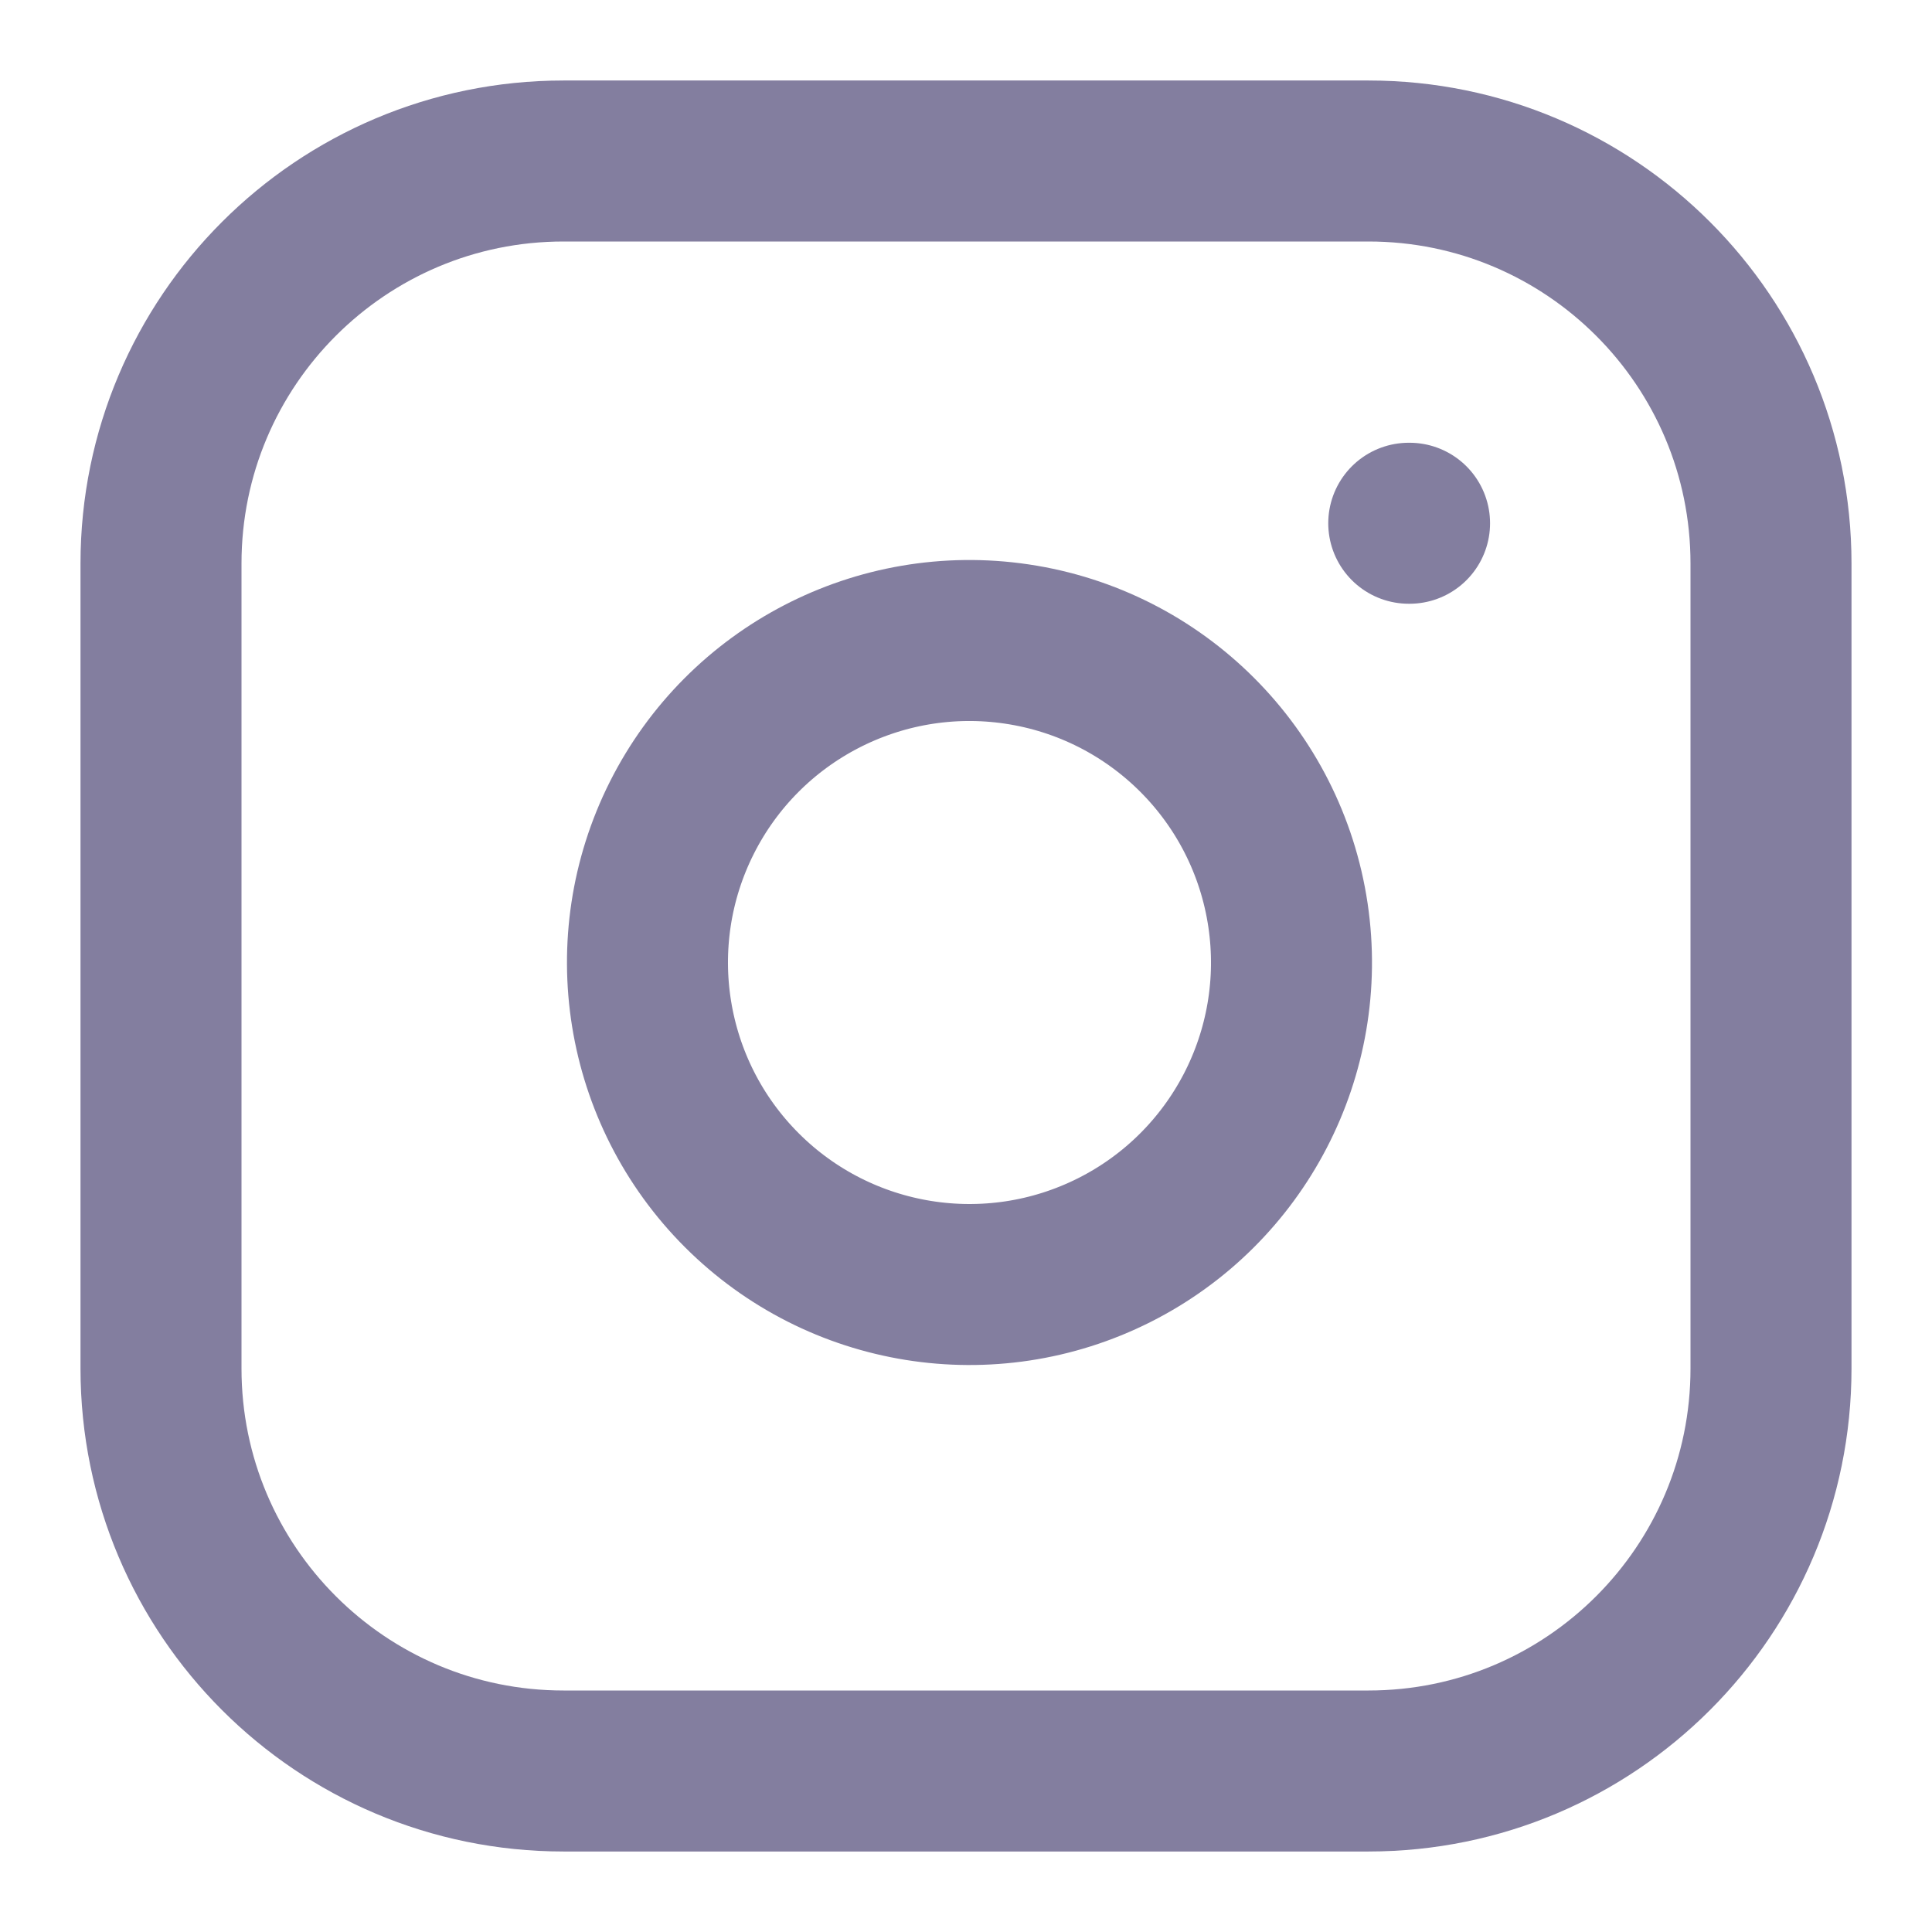
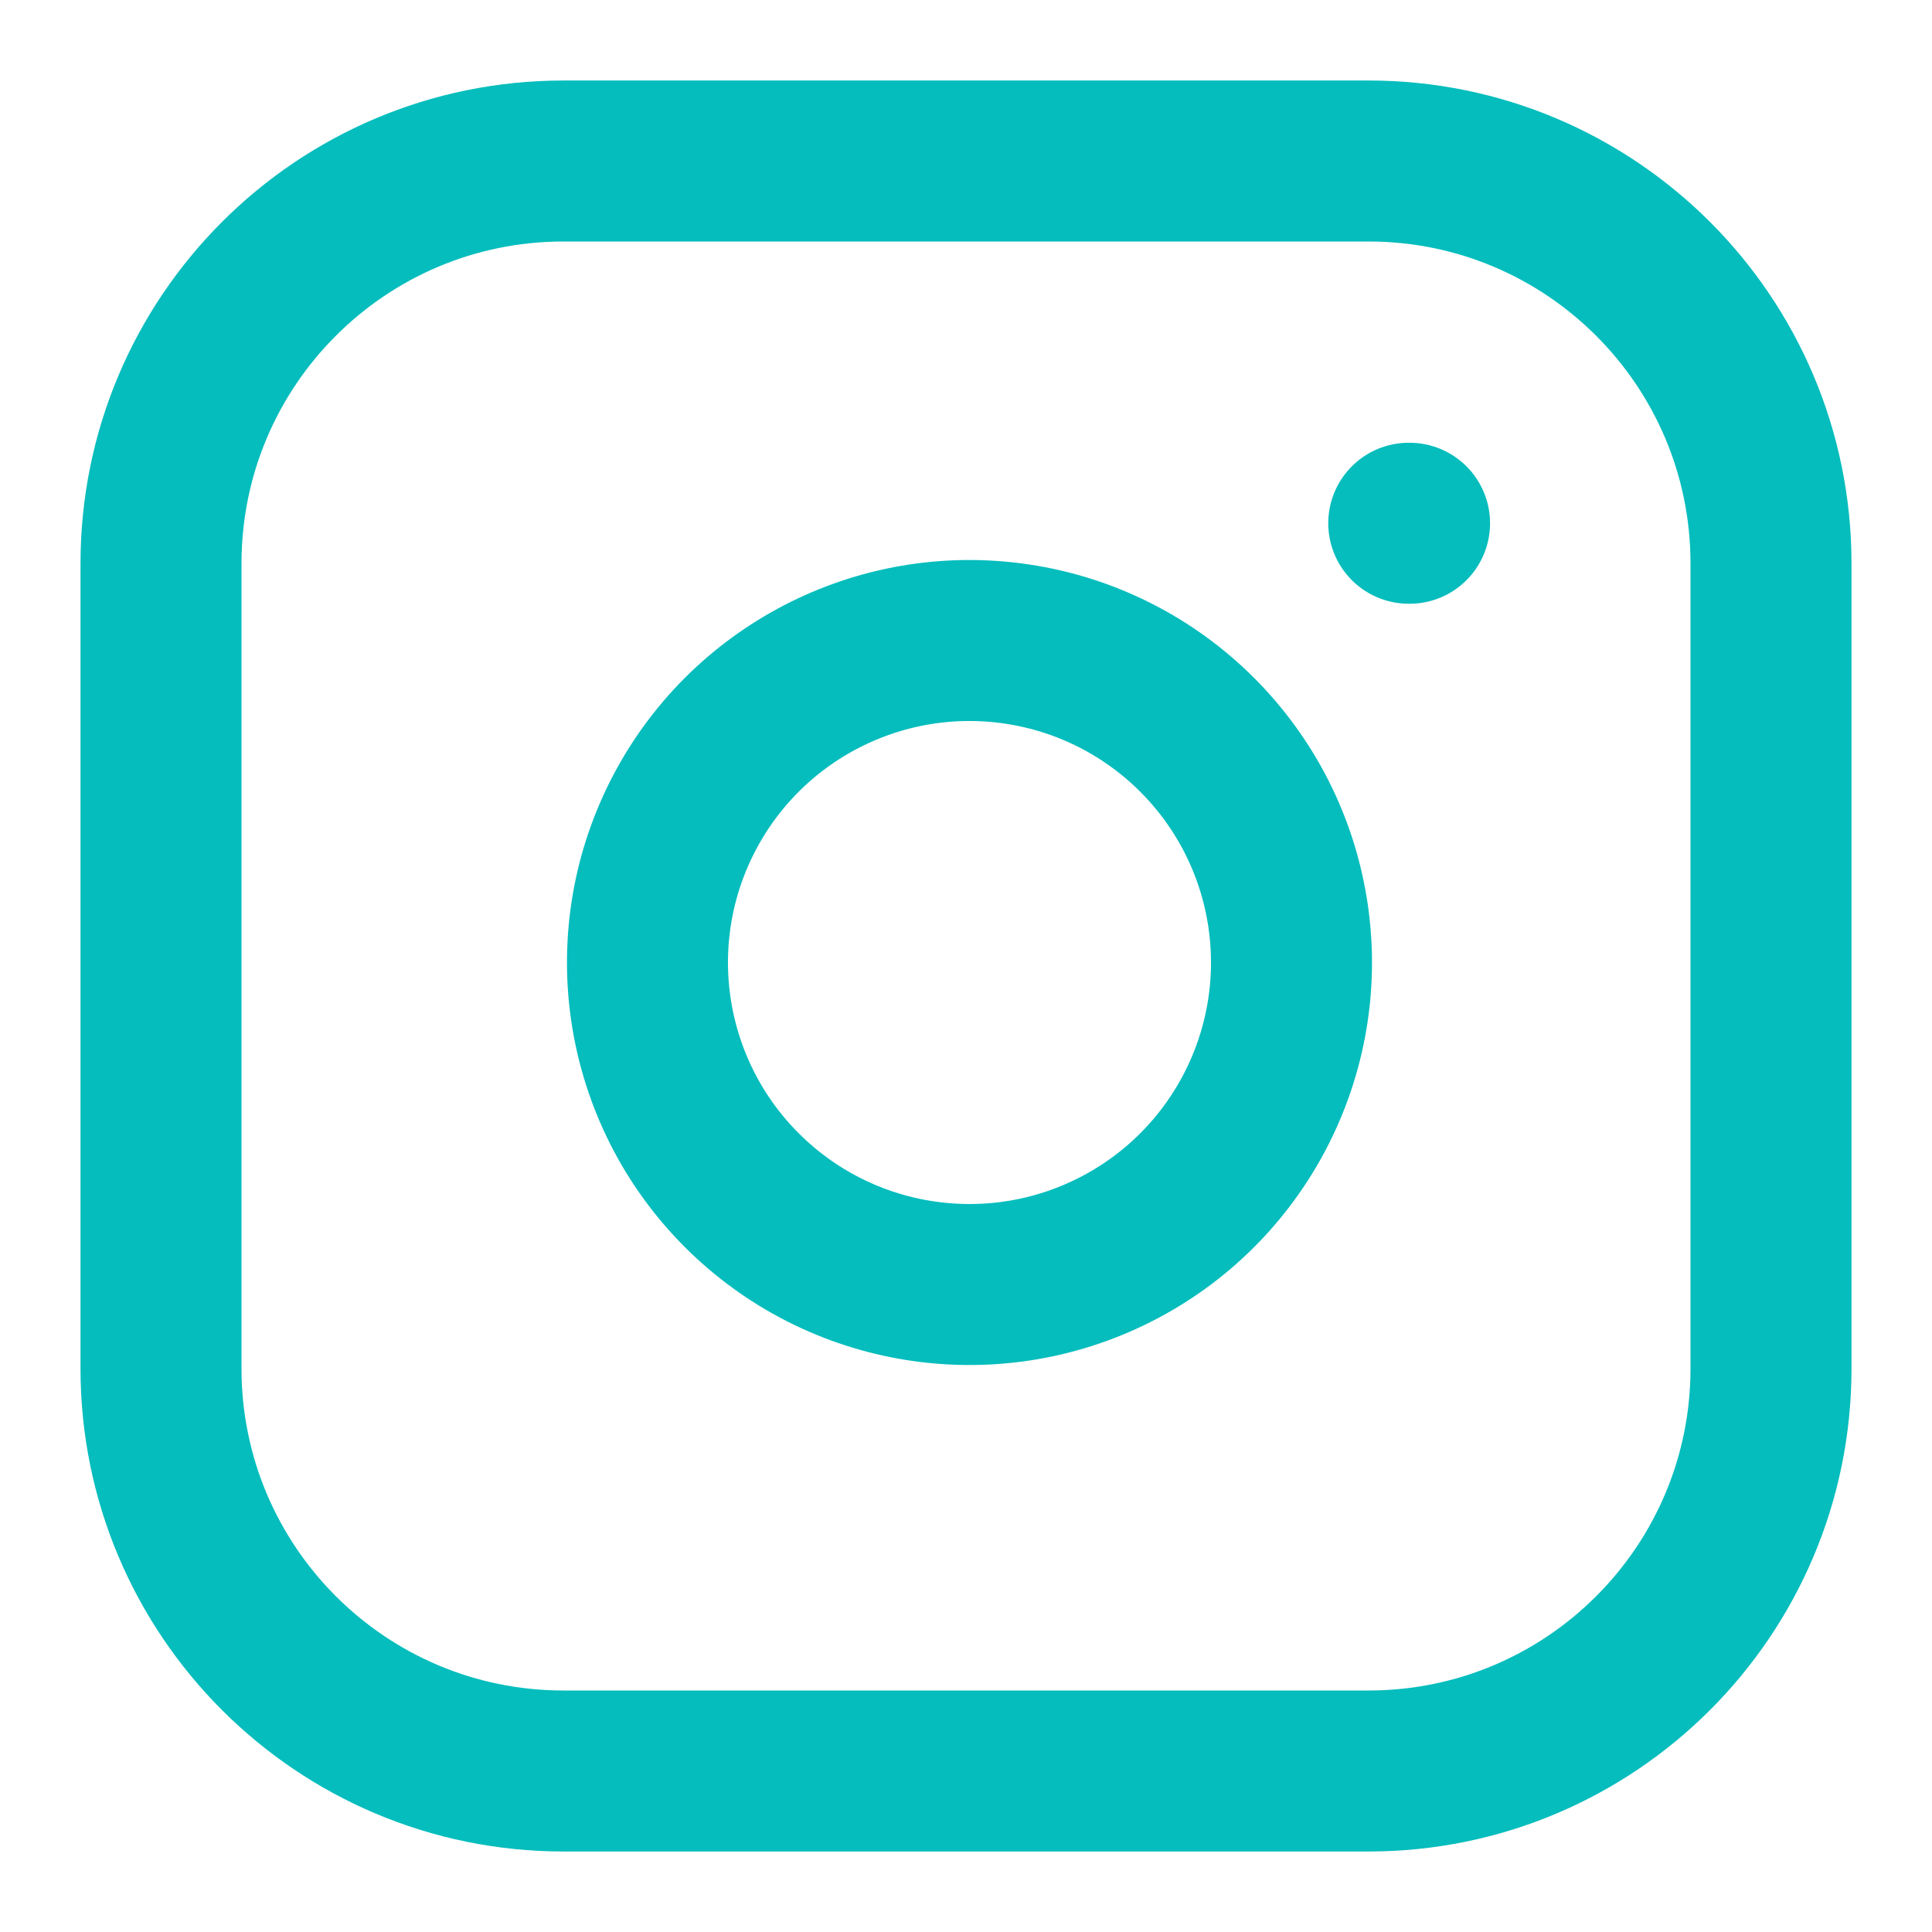
- <svg xmlns="http://www.w3.org/2000/svg" width="24" height="24" viewBox="0 0 24 24" fill="none" stroke="#837E9F" stroke-width="2" stroke-linecap="round" stroke-linejoin="round" class="feather feather-instagram">
+ <svg xmlns="http://www.w3.org/2000/svg" width="24" height="24" viewBox="0 0 24 24" fill="none" stroke="#06bdbd" stroke-width="2" stroke-linecap="round" stroke-linejoin="round" class="feather feather-instagram">
  <rect x="2" y="2" width="20" height="20" rx="5" ry="5" />
  <path d="M16 11.37A4 4 0 1 1 12.63 8 4 4 0 0 1 16 11.37z" />
  <line x1="17.5" y1="6.5" x2="17.51" y2="6.5" />
</svg>
